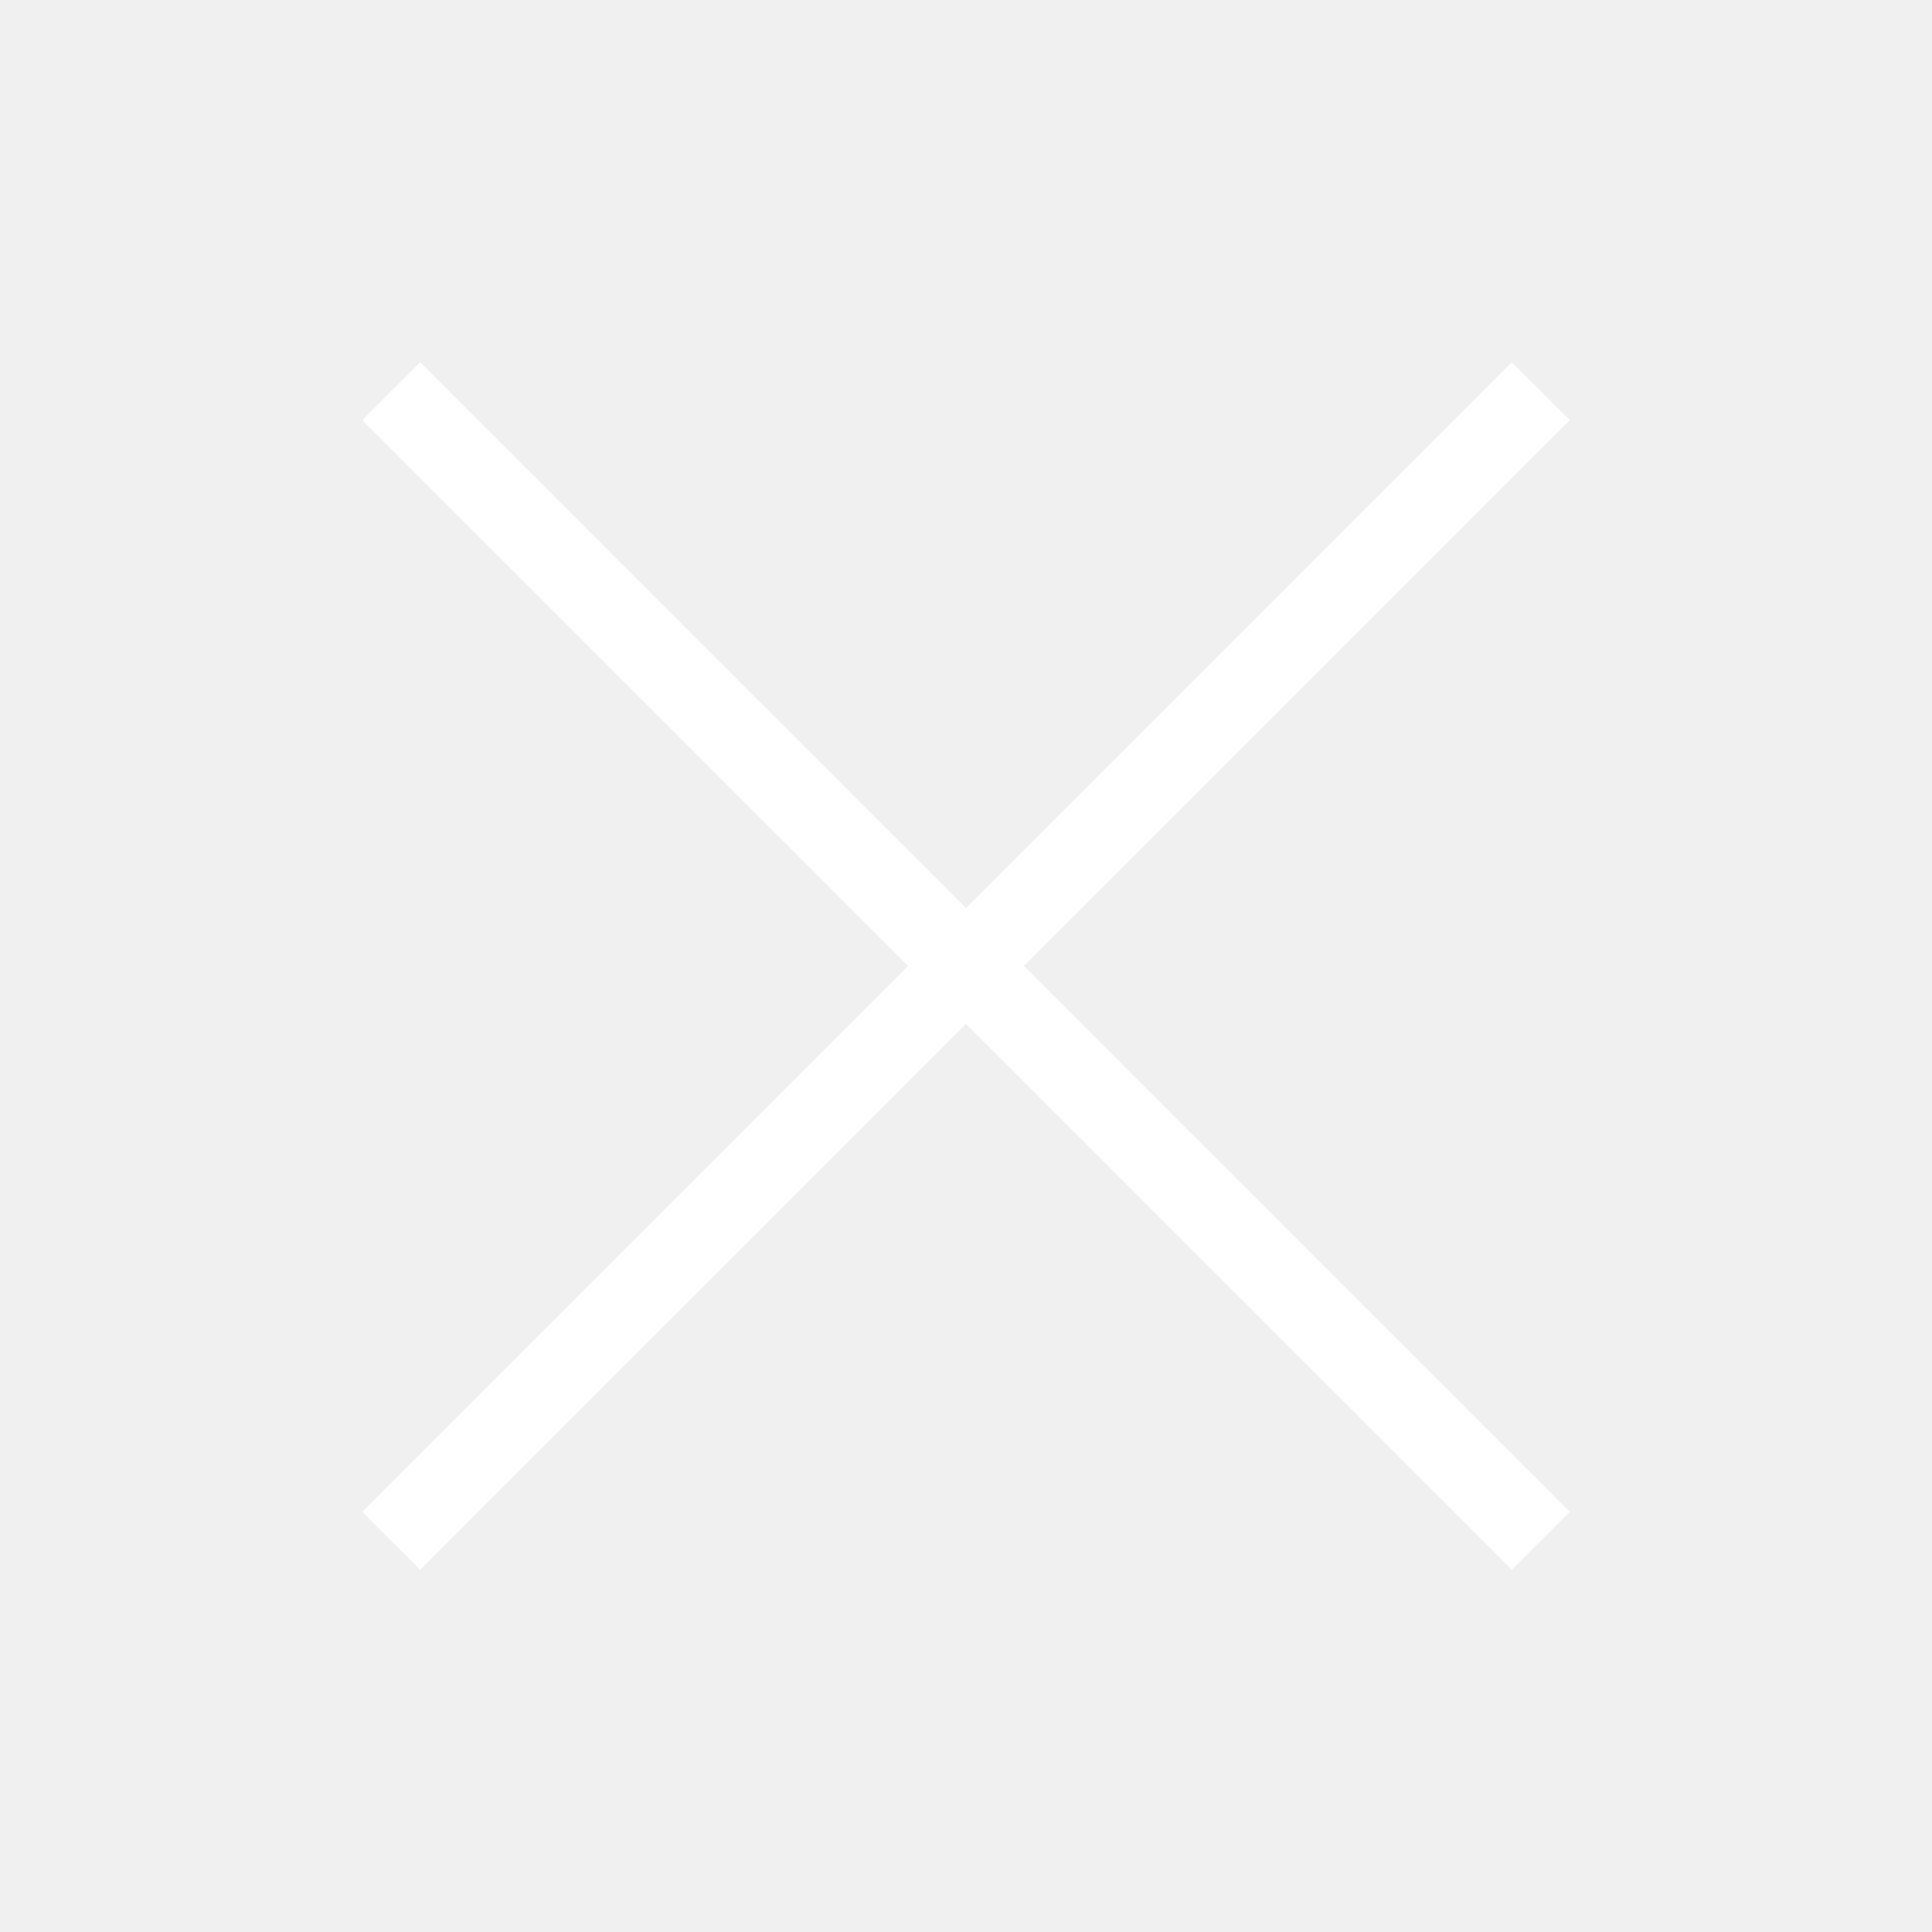
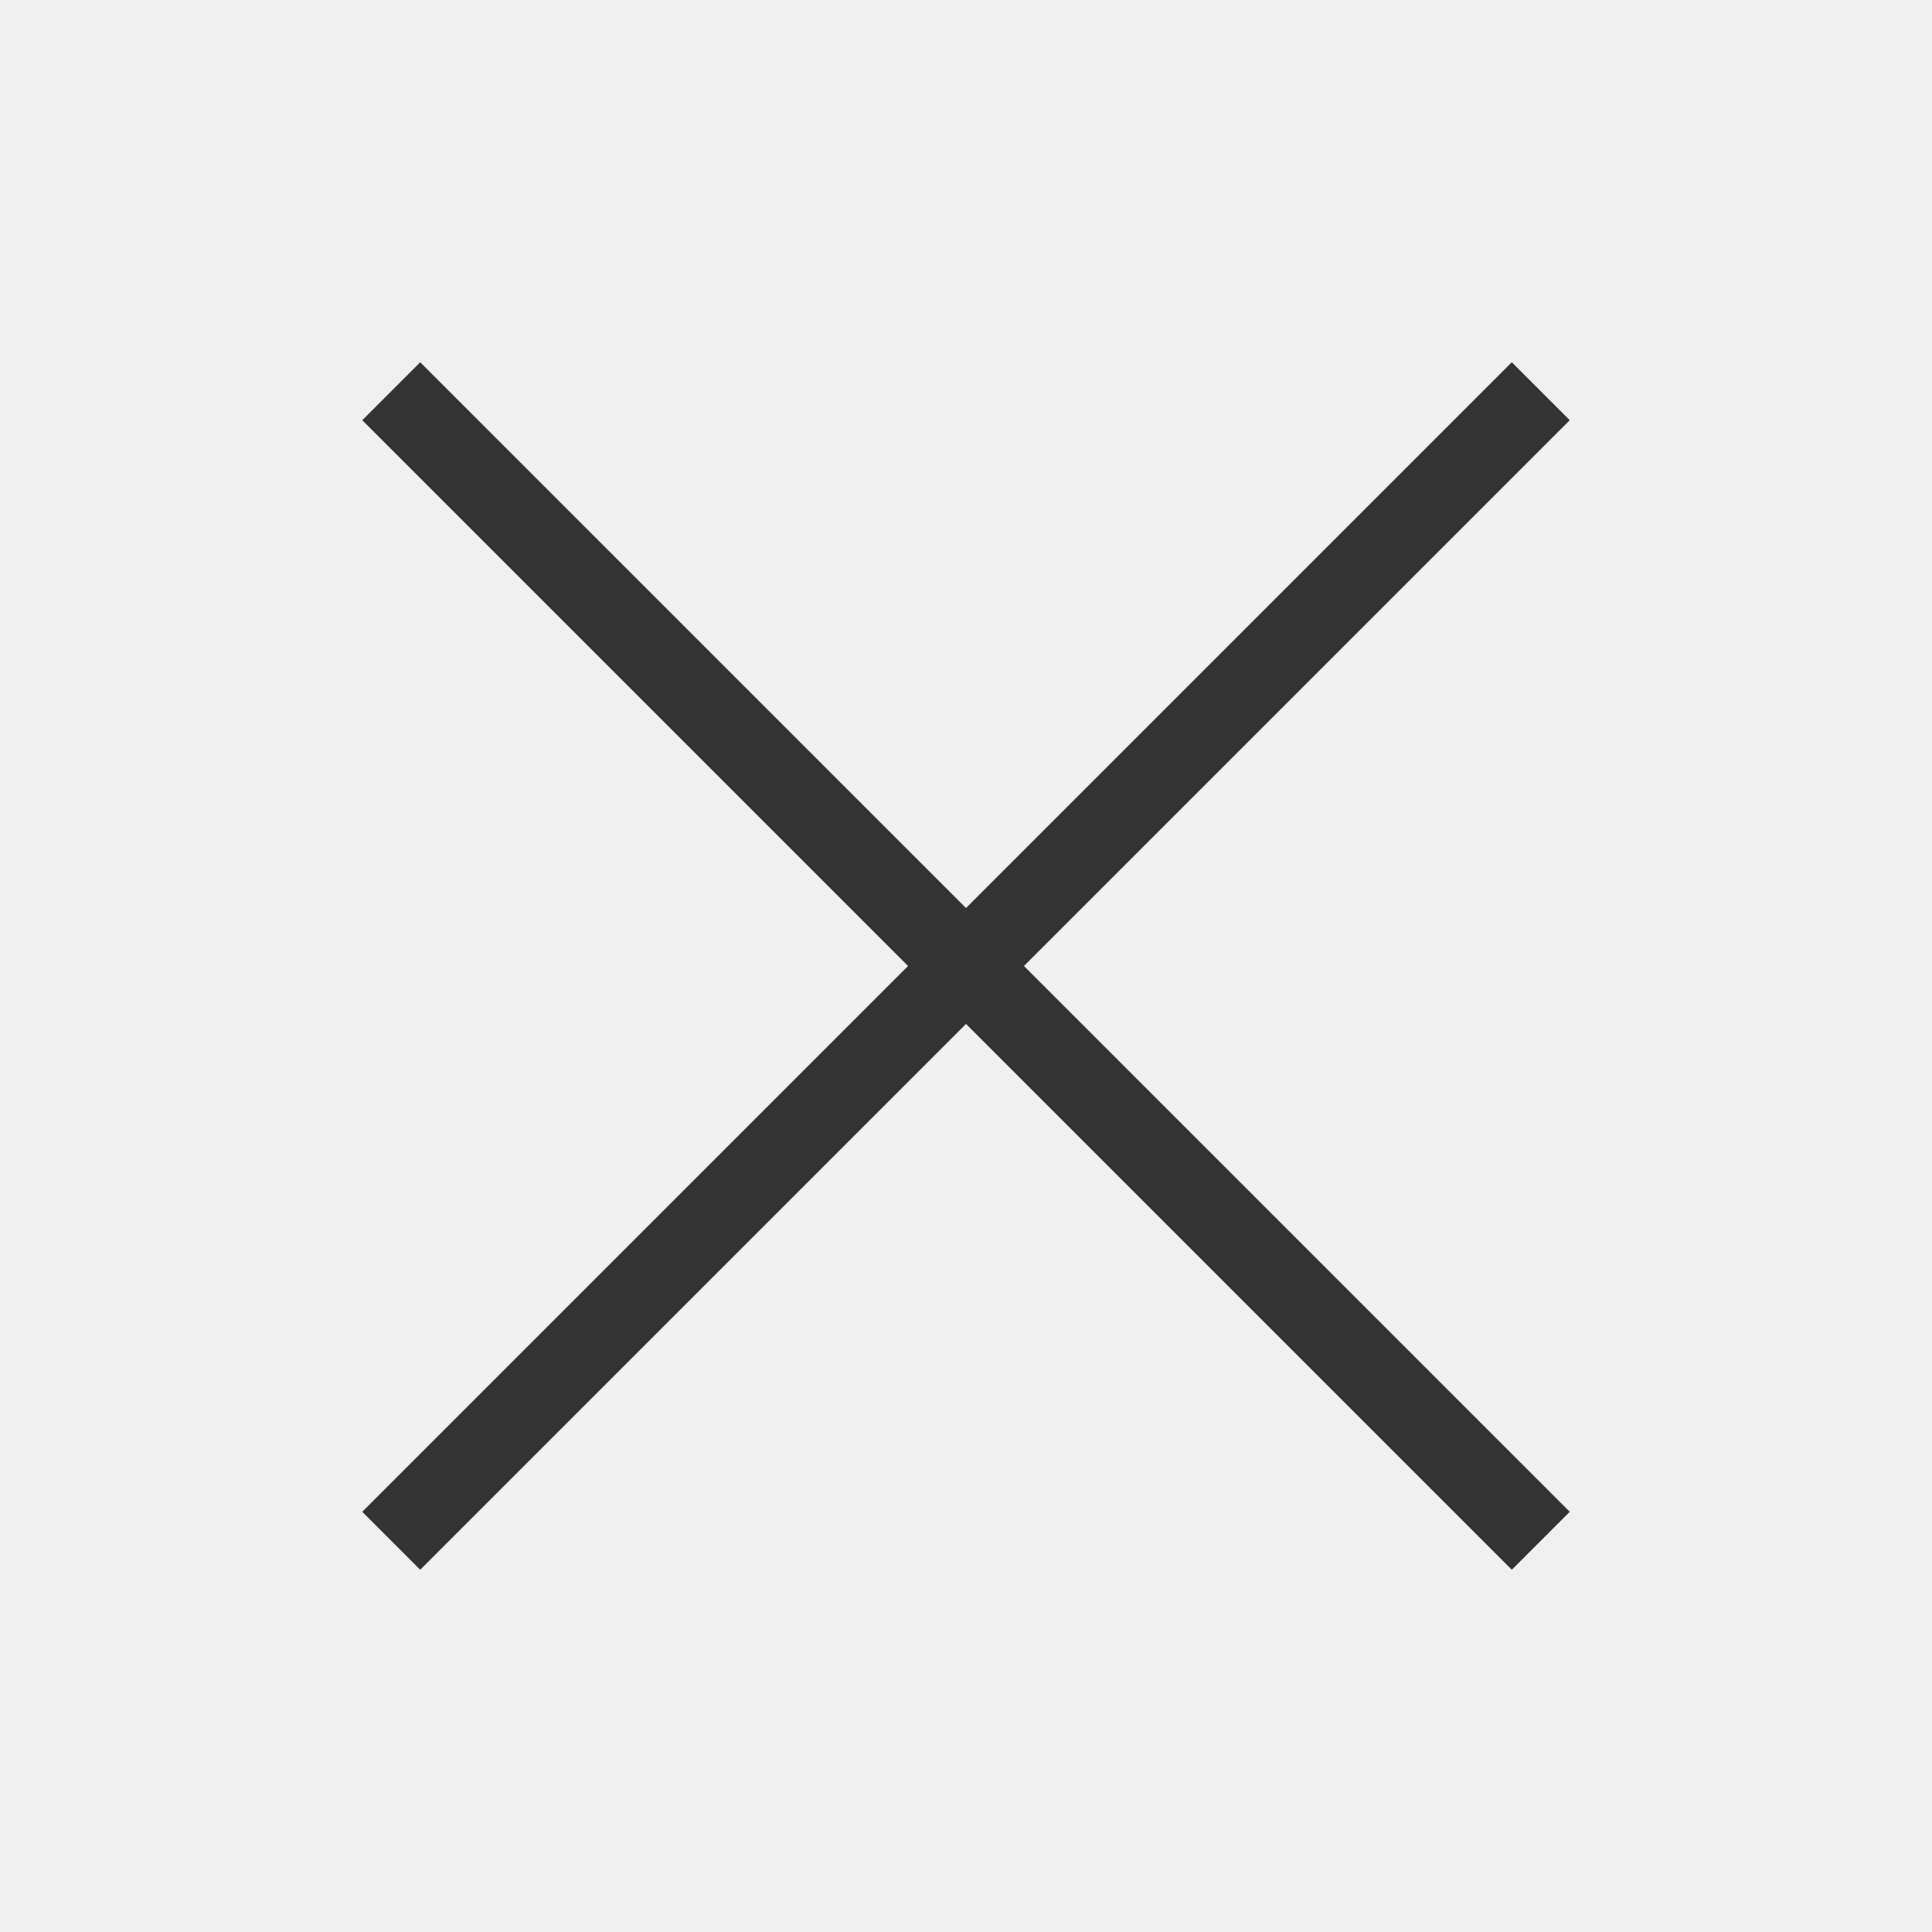
<svg xmlns="http://www.w3.org/2000/svg" id="cross" data-name="Cross" viewBox="0 0 48 48">
  <style type="text/css">
- 	.cross-fill{fill:#FFFFFF;}
+ 	.cross-fill{fill:#333333;}
	</style>
  <polygon class="cross-fill" points="39 10.44 37.56 9 24 22.56 10.44 9 9 10.44 22.56 24 9 37.56 10.44 39 24 25.44 37.56 39 39 37.56 25.44 24 39 10.44" />
</svg>
